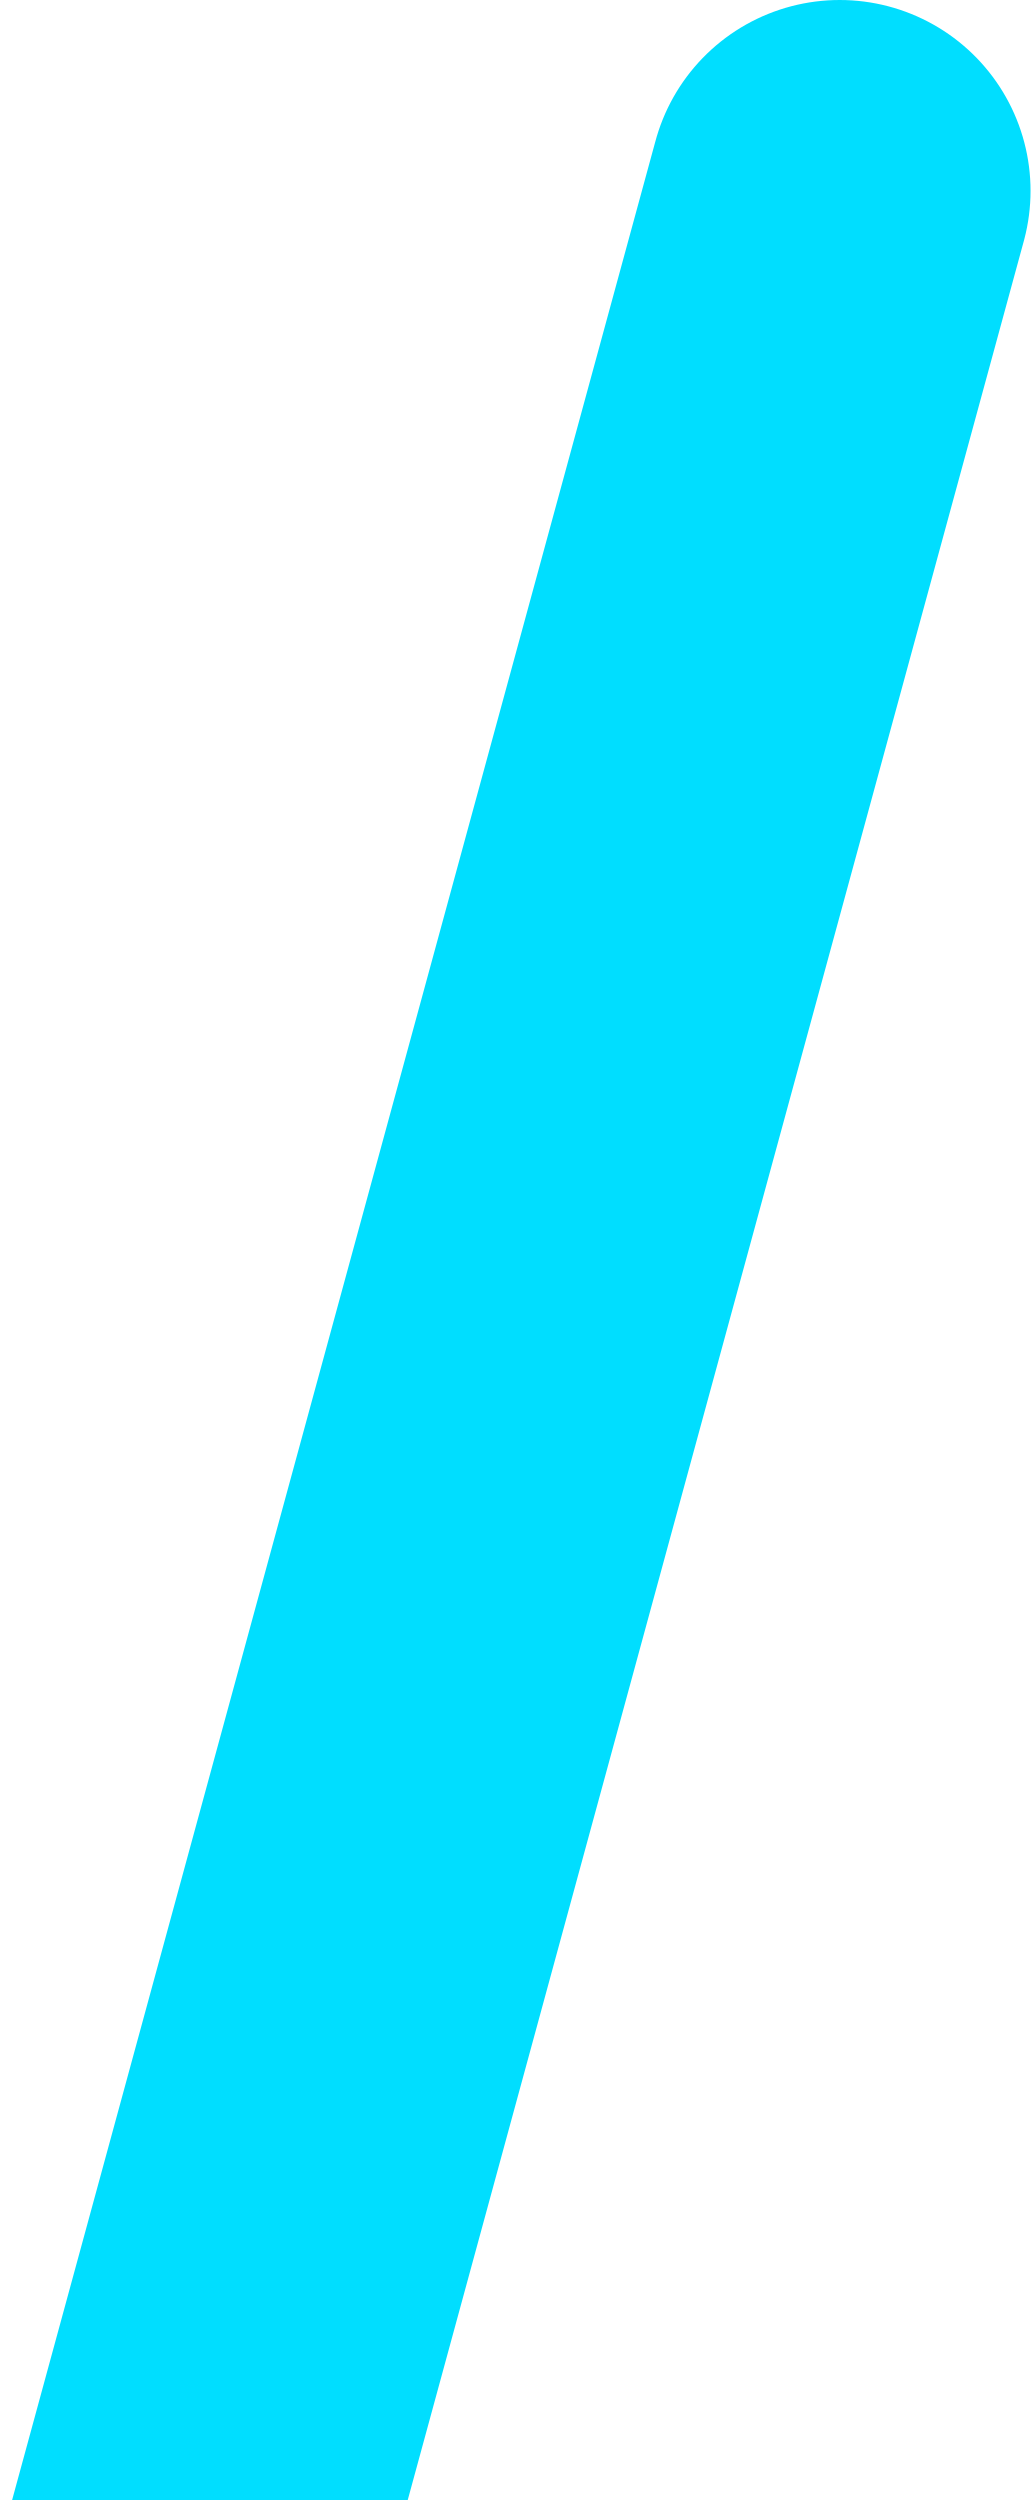
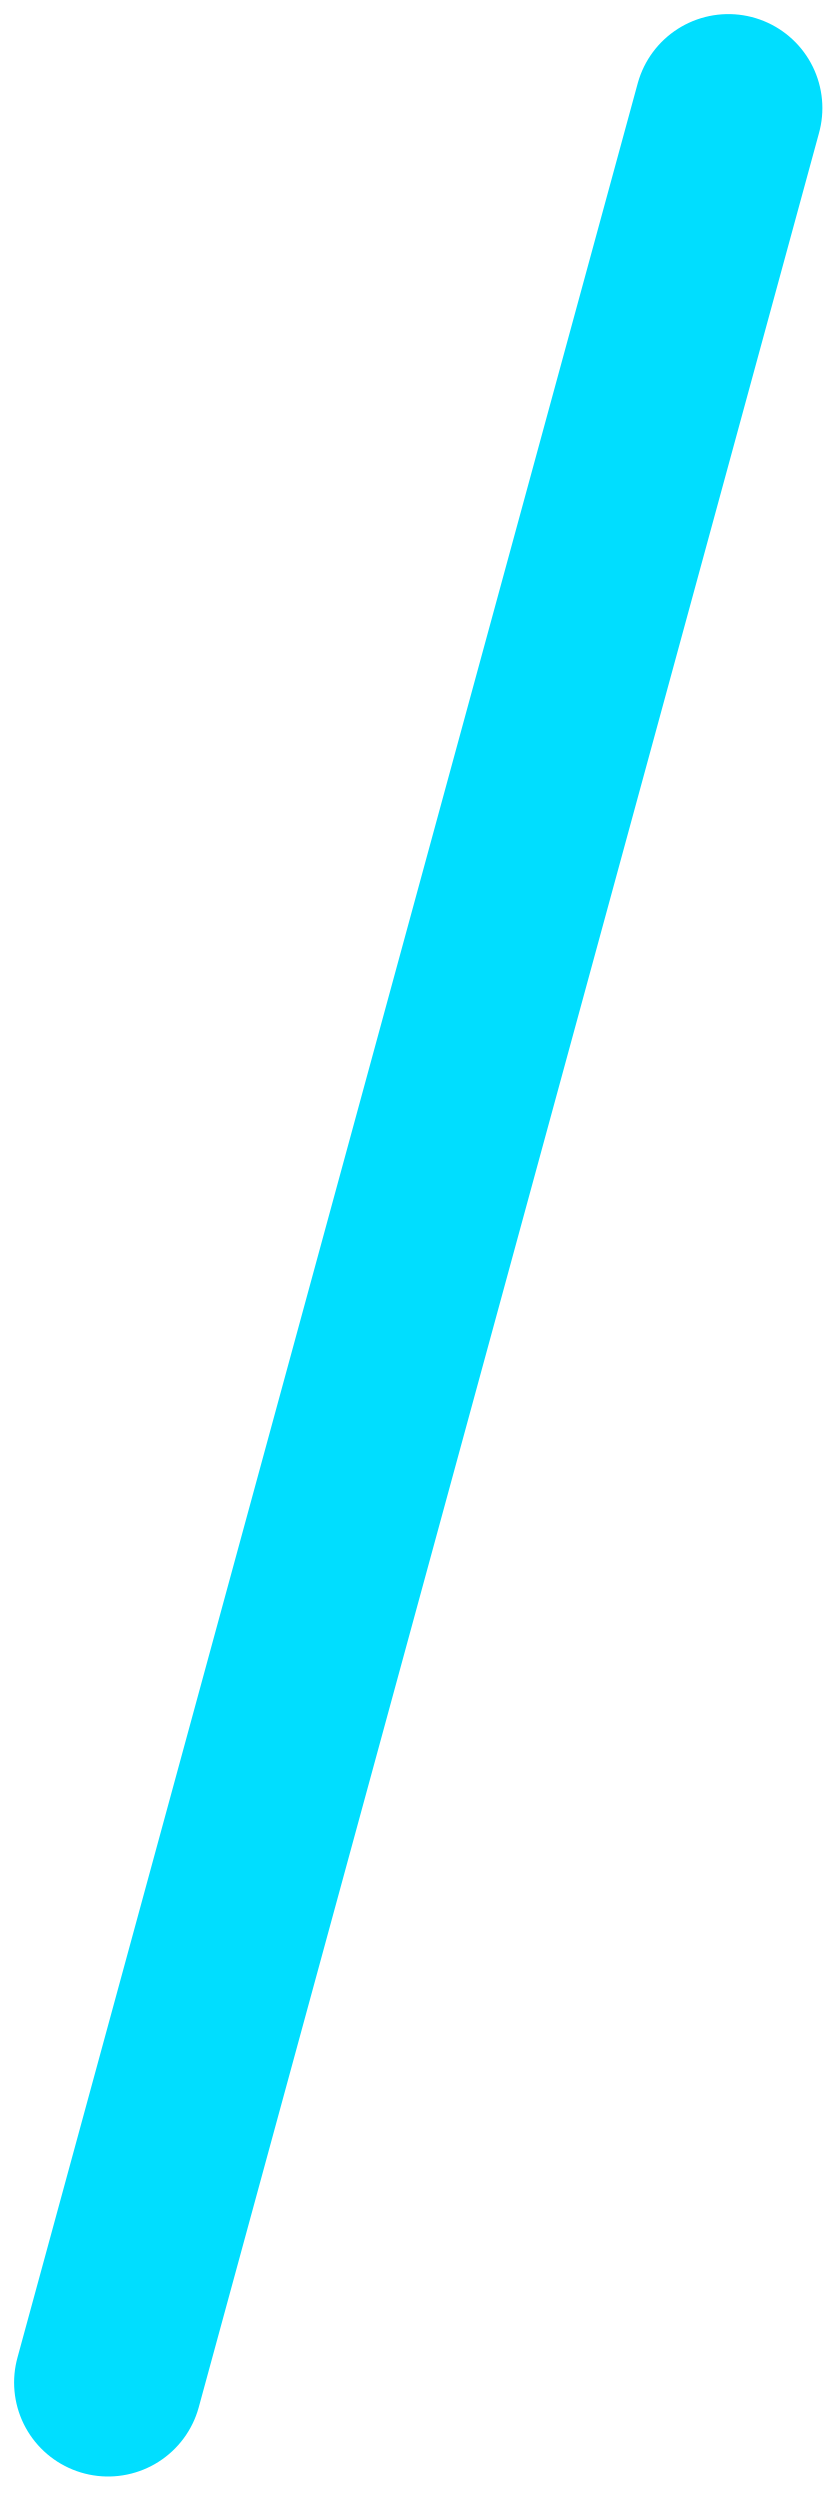
- <svg xmlns="http://www.w3.org/2000/svg" width="54px" height="131px" viewBox="0 0 54 131" version="1.1">
-   <g id="Page-1" stroke="none" stroke-width="1" fill="none" fill-rule="evenodd" stroke-linecap="round">
-     <g id="Desktop-V2" transform="translate(-1173, -639)" stroke="#00DEFF" stroke-width="20">
-       <g id="line" transform="translate(1150.5, 648.5)">
-         <path d="M66.5,0.5 L0.5,242.5" id="Line" />
-       </g>
-     </g>
+ <svg xmlns="http://www.w3.org/2000/svg" width="89px" height="266px" viewBox="0 0 89 266" version="1.1">
+   <g id="line" stroke="none" stroke-width="1" fill="none" fill-rule="evenodd" stroke-linecap="round">
+     <path d="M77.5,11.5 L11.5,253.5" id="Line" stroke="#00DEFF" stroke-width="20" />
  </g>
</svg>
